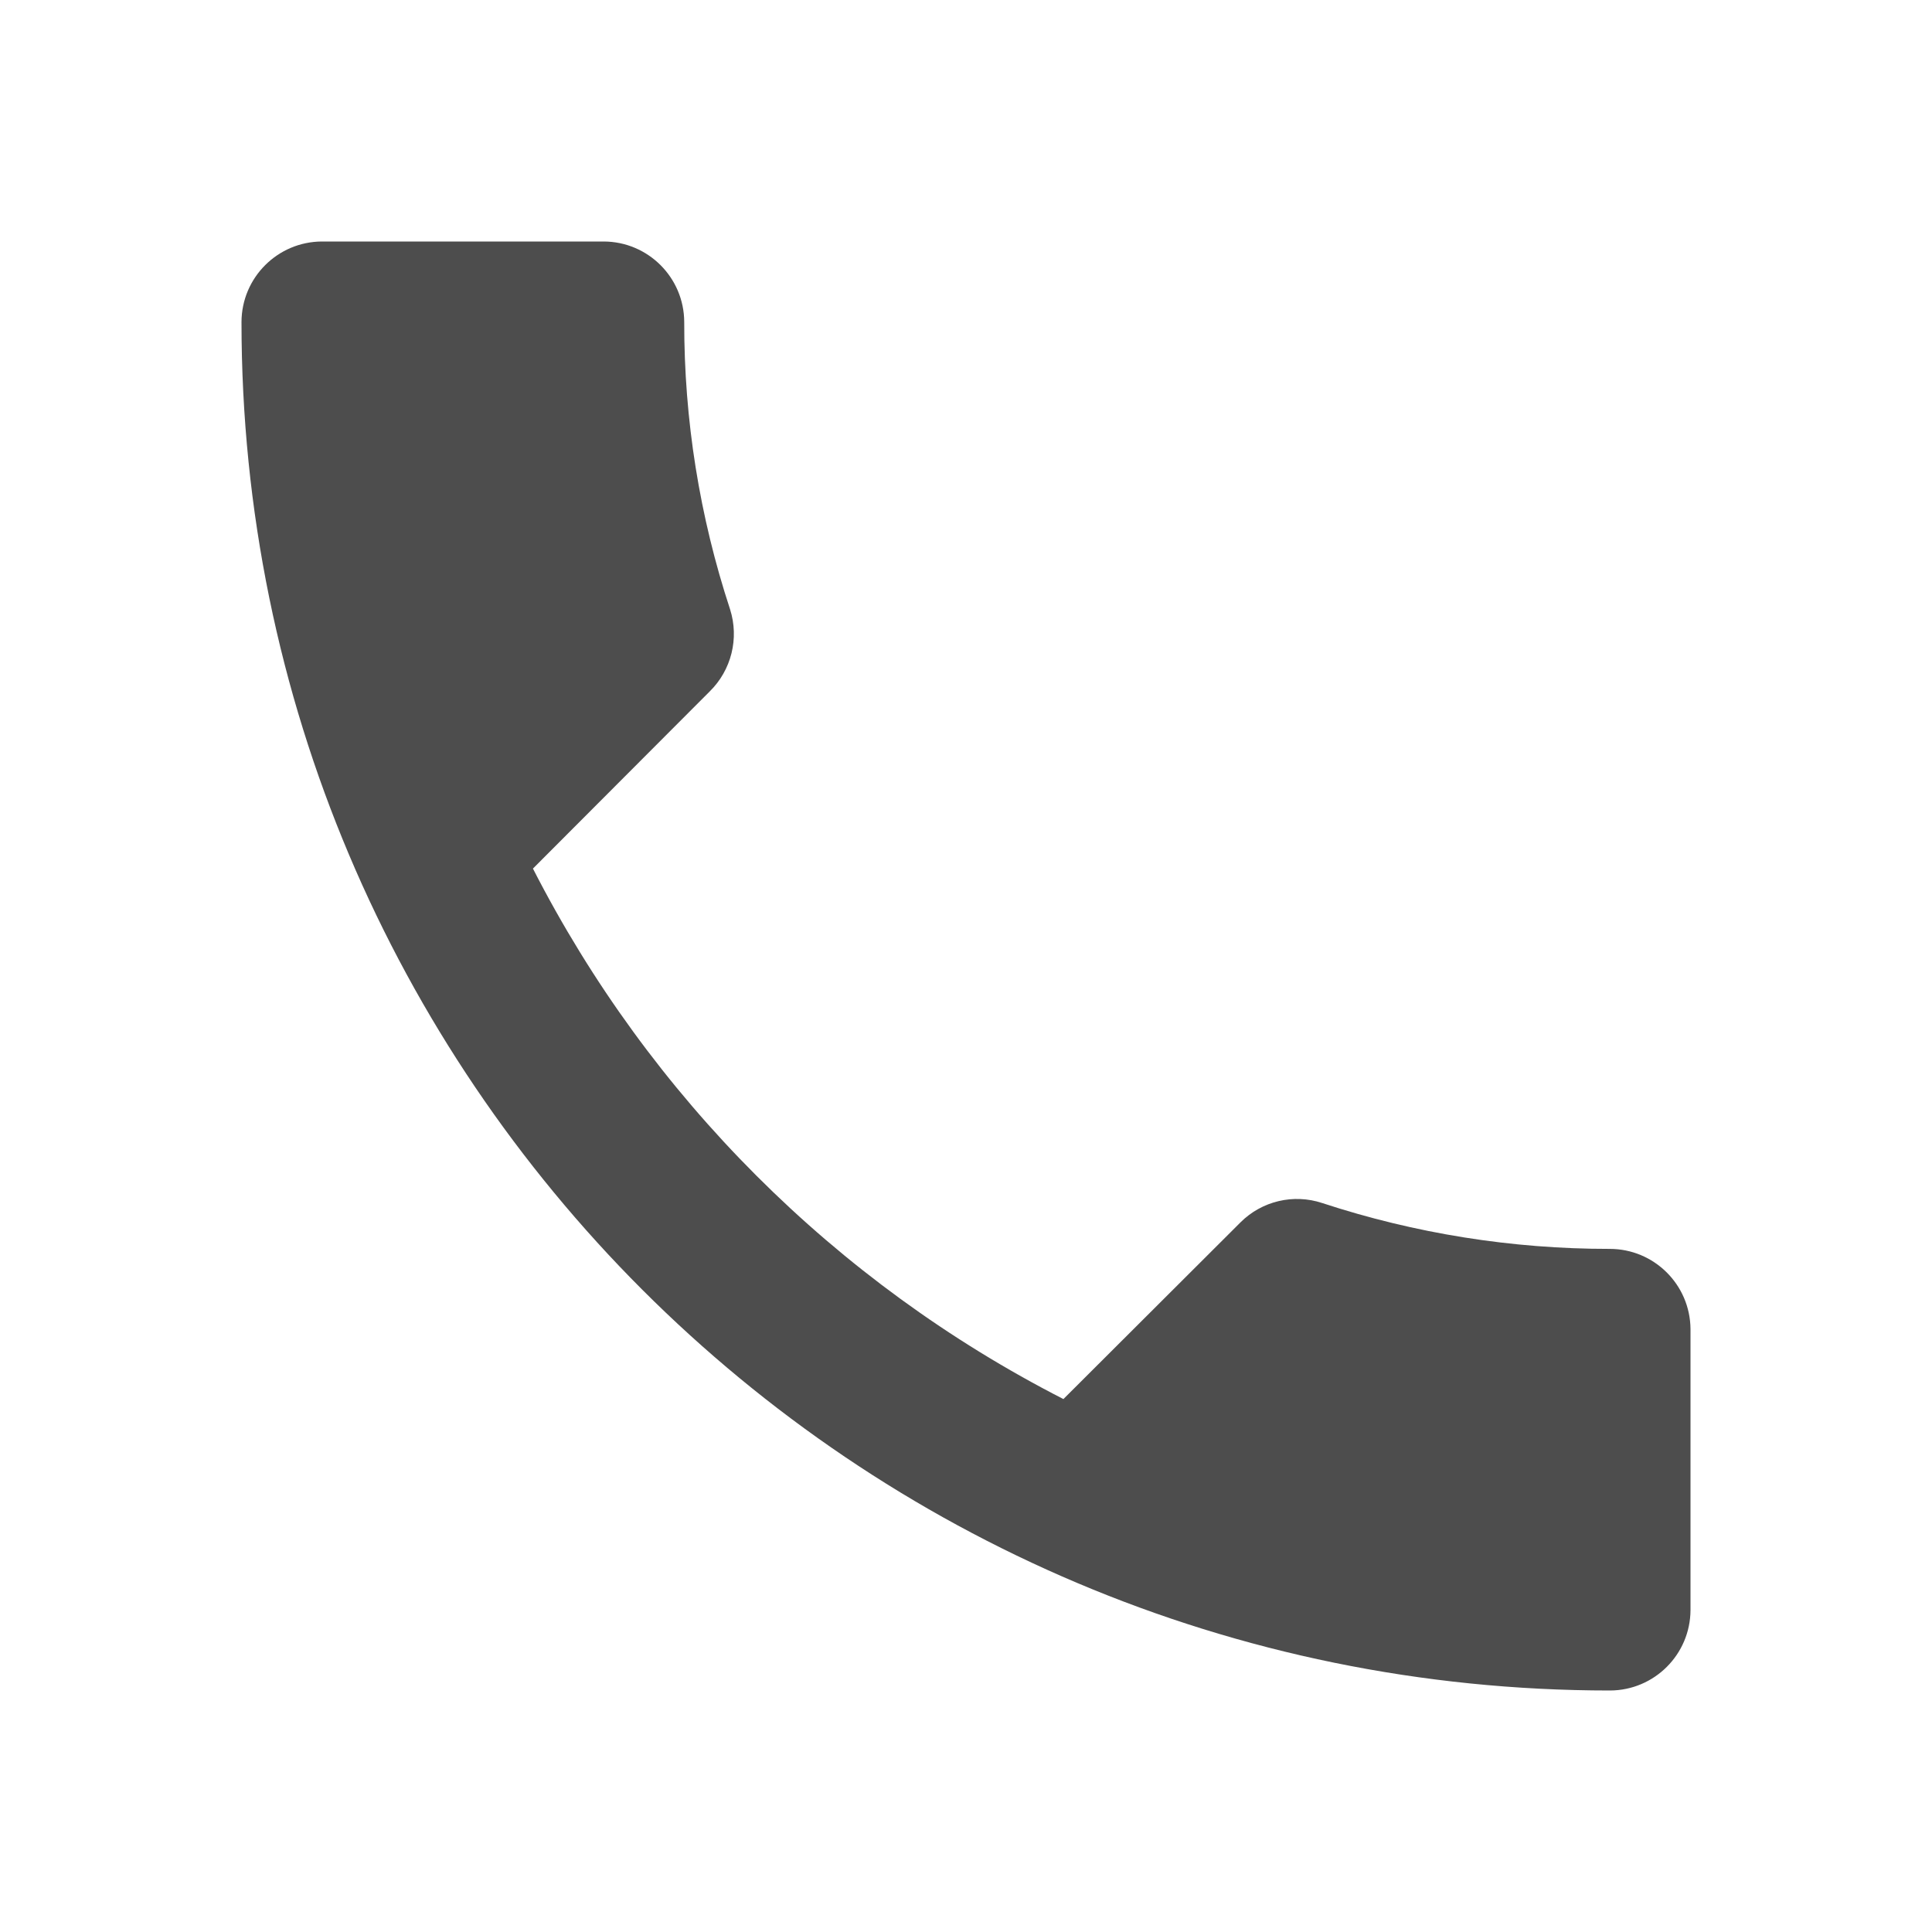
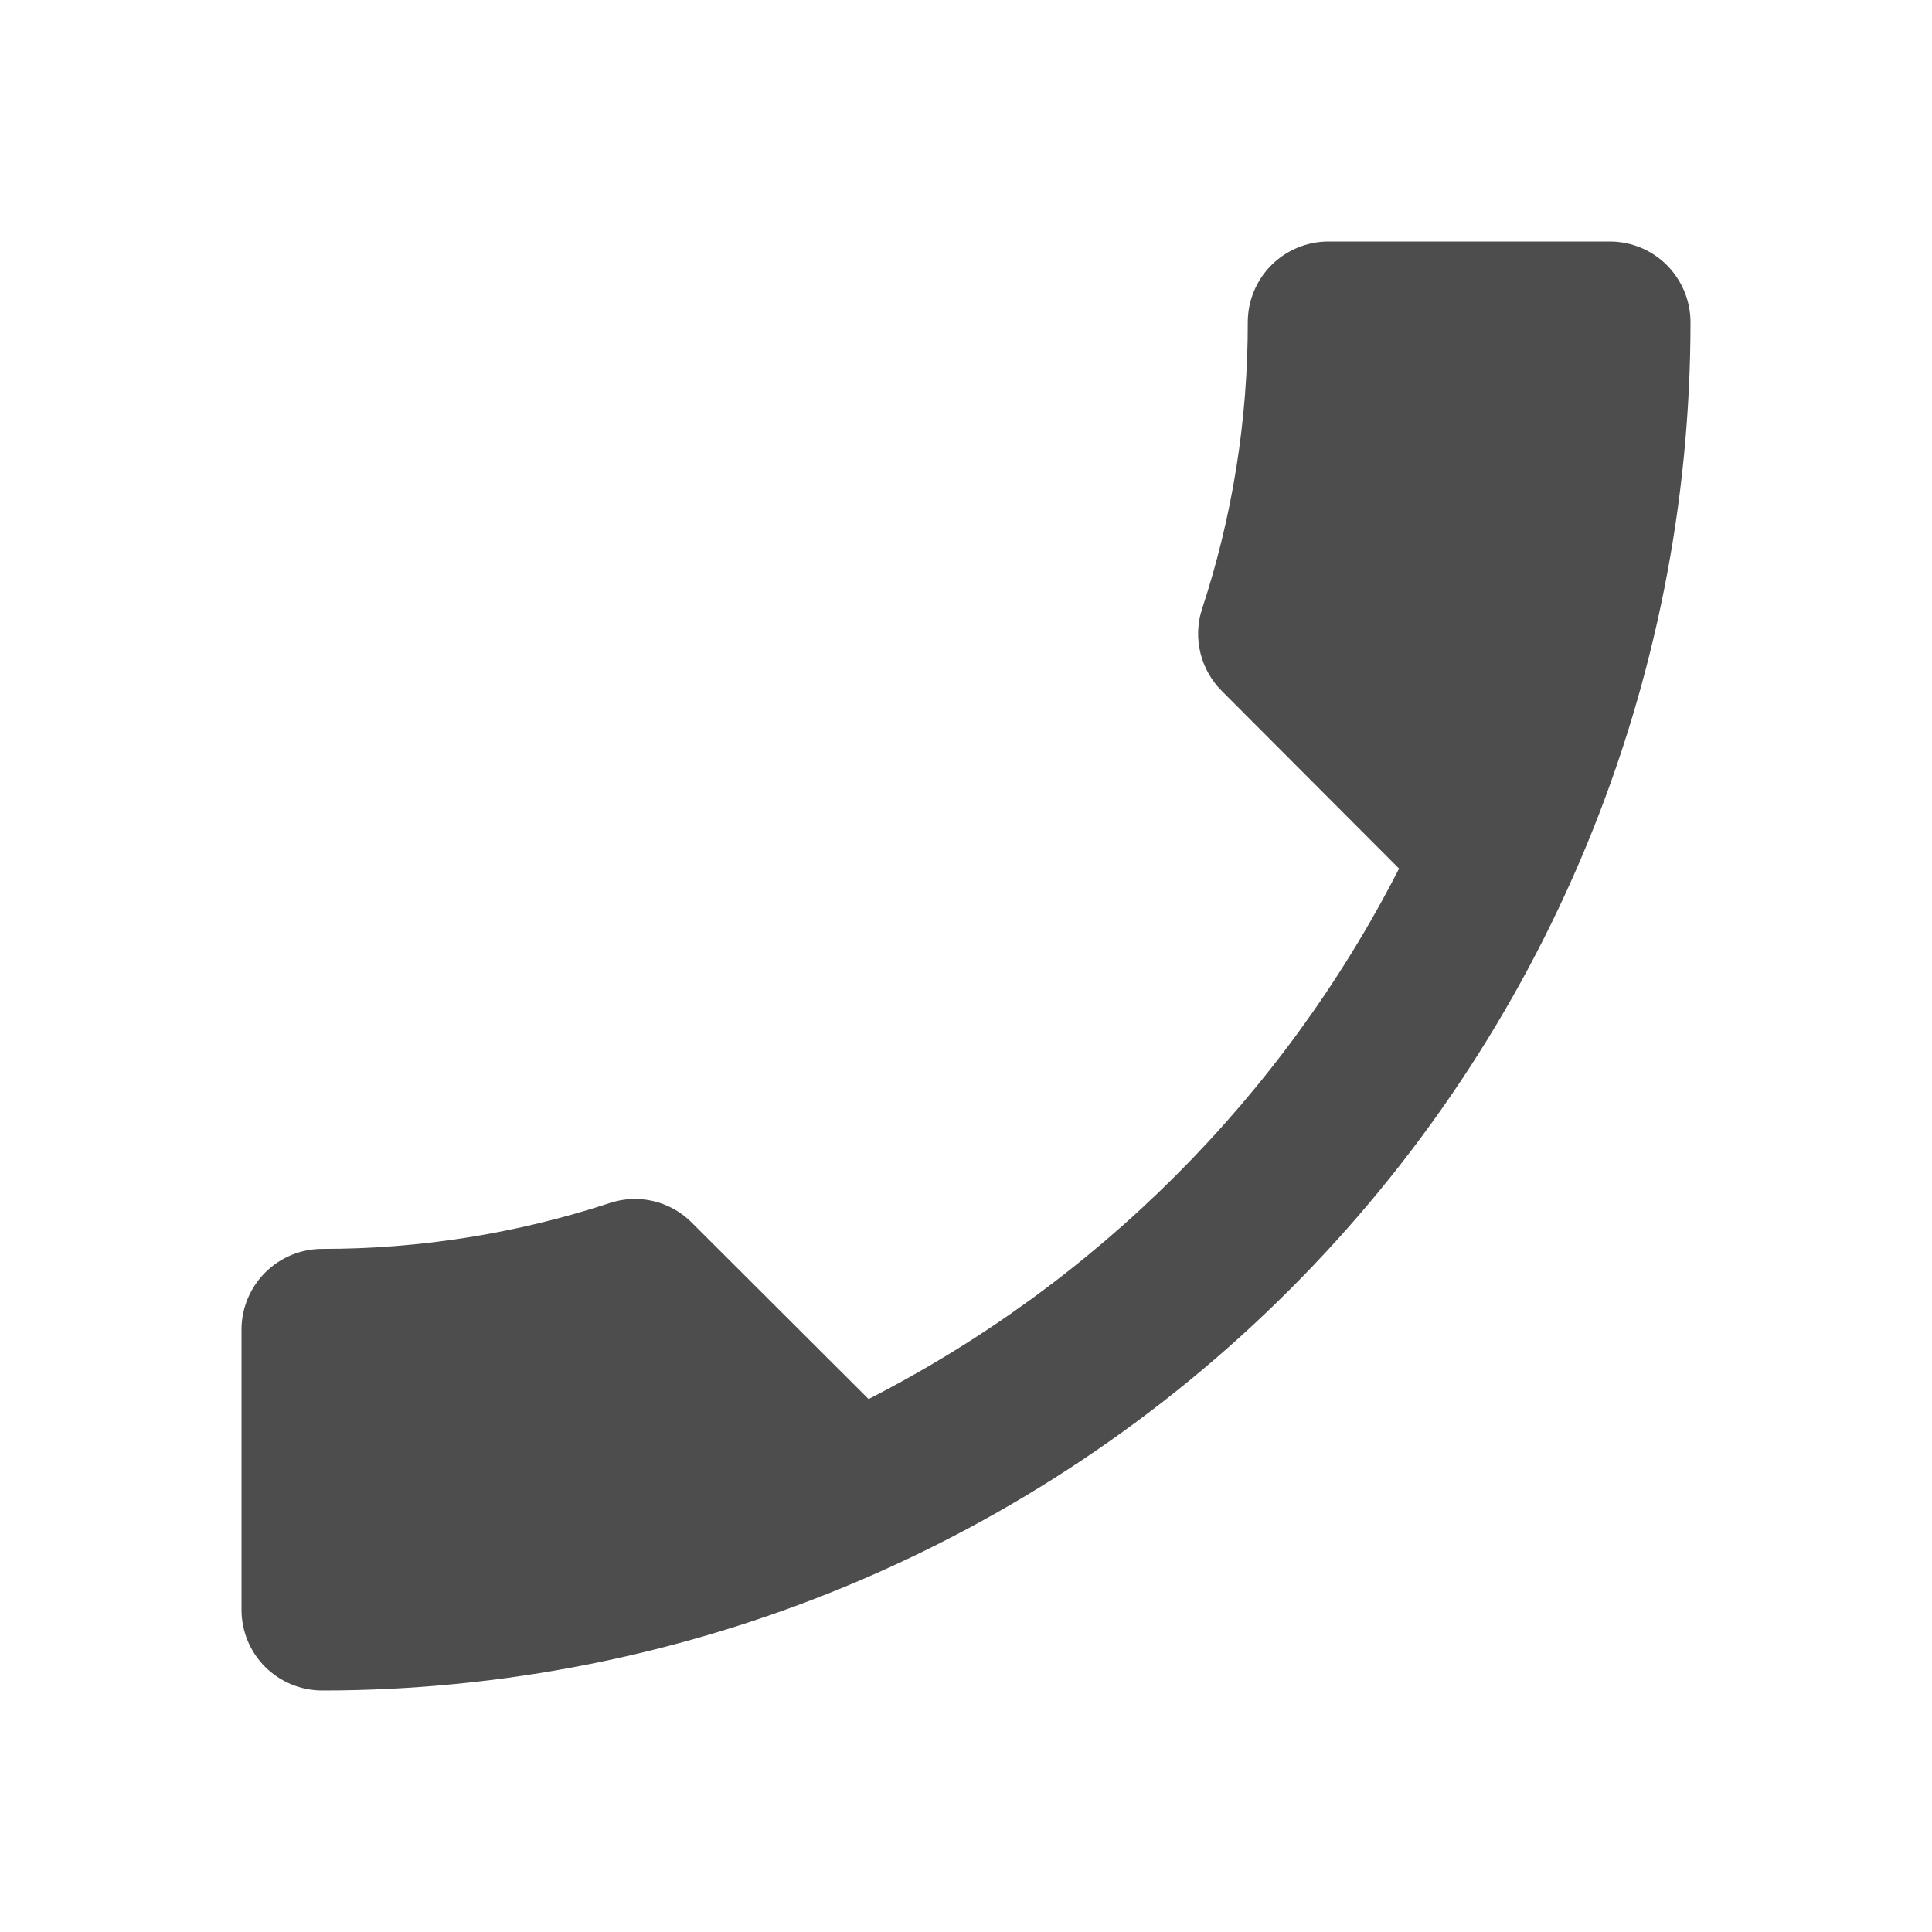
- <svg xmlns="http://www.w3.org/2000/svg" width="26" height="26" viewBox="0 0 26 26">
-   <defs>
-     <style>.a{fill:none;}.b{fill:#4d4d4d;}</style>
-   </defs>
-   <path class="a" d="M0,0H26V26H0Z" />
-   <path class="b" d="M6.922,11.439a16.411,16.411,0,0,0,7.139,7.139L16.444,16.2a1.077,1.077,0,0,1,1.1-.26,12.358,12.358,0,0,0,3.867.617A1.087,1.087,0,0,1,22.5,17.636v3.781A1.087,1.087,0,0,1,21.417,22.5,18.415,18.415,0,0,1,3,4.083,1.087,1.087,0,0,1,4.083,3H7.875A1.087,1.087,0,0,1,8.958,4.083a12.307,12.307,0,0,0,.617,3.867A1.087,1.087,0,0,1,9.3,9.056Z" transform="translate(0.25 0.25)" />
+ <svg xmlns="http://www.w3.org/2000/svg" width="26" height="26" viewBox="0 0 26 26" fill="none">
+   <path d="M18.828 11.689C17.258 14.76 14.76 17.258 11.689 18.828L9.306 16.45C9.165 16.309 8.987 16.21 8.793 16.164C8.599 16.118 8.395 16.127 8.206 16.19C6.958 16.6 5.653 16.808 4.339 16.807C4.052 16.806 3.776 16.92 3.572 17.122C3.368 17.324 3.252 17.599 3.25 17.886V21.667C3.251 21.954 3.365 22.229 3.568 22.432C3.771 22.634 4.046 22.749 4.333 22.75C6.752 22.75 9.147 22.274 11.381 21.349C13.616 20.423 15.646 19.067 17.356 17.356C19.067 15.646 20.423 13.616 21.349 11.381C22.274 9.147 22.75 6.752 22.75 4.333C22.749 4.046 22.634 3.771 22.432 3.568C22.229 3.365 21.954 3.251 21.667 3.25H17.875C17.588 3.251 17.313 3.365 17.11 3.568C16.907 3.771 16.793 4.046 16.792 4.333C16.794 5.647 16.586 6.952 16.175 8.2C16.114 8.392 16.107 8.597 16.156 8.792C16.204 8.987 16.306 9.165 16.45 9.306L18.828 11.689Z" fill="#4D4D4D" />
</svg>
